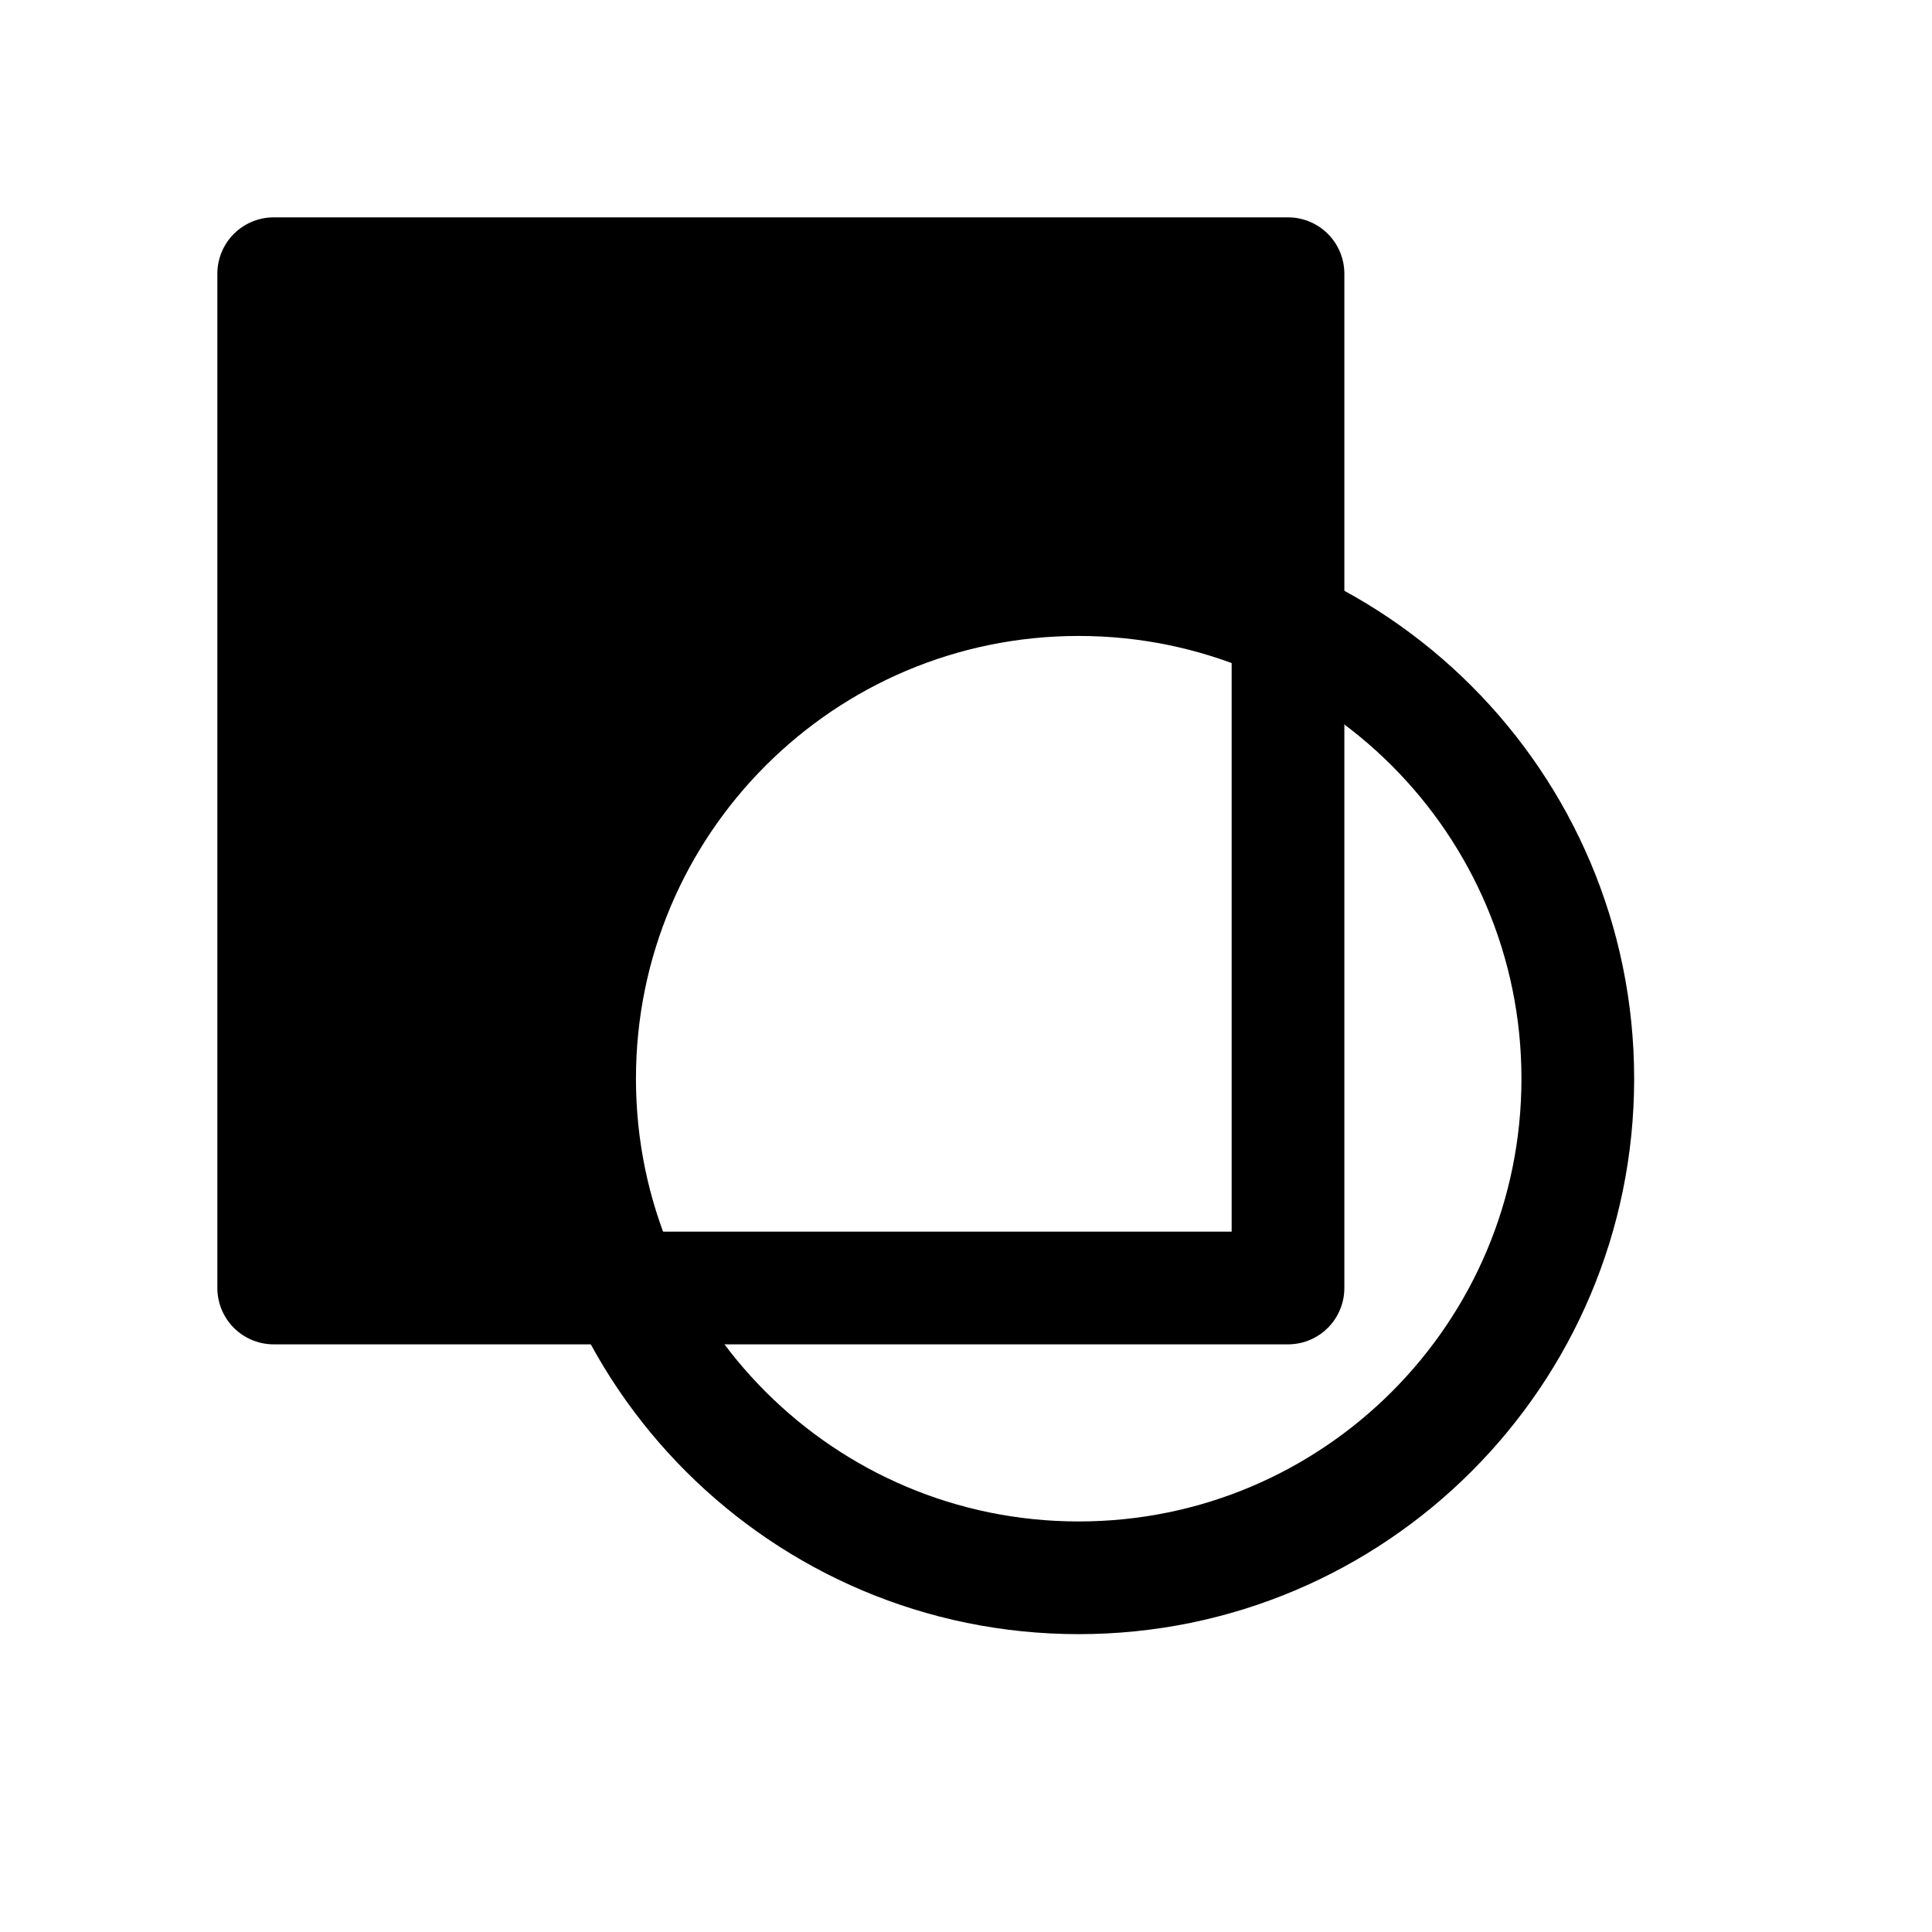
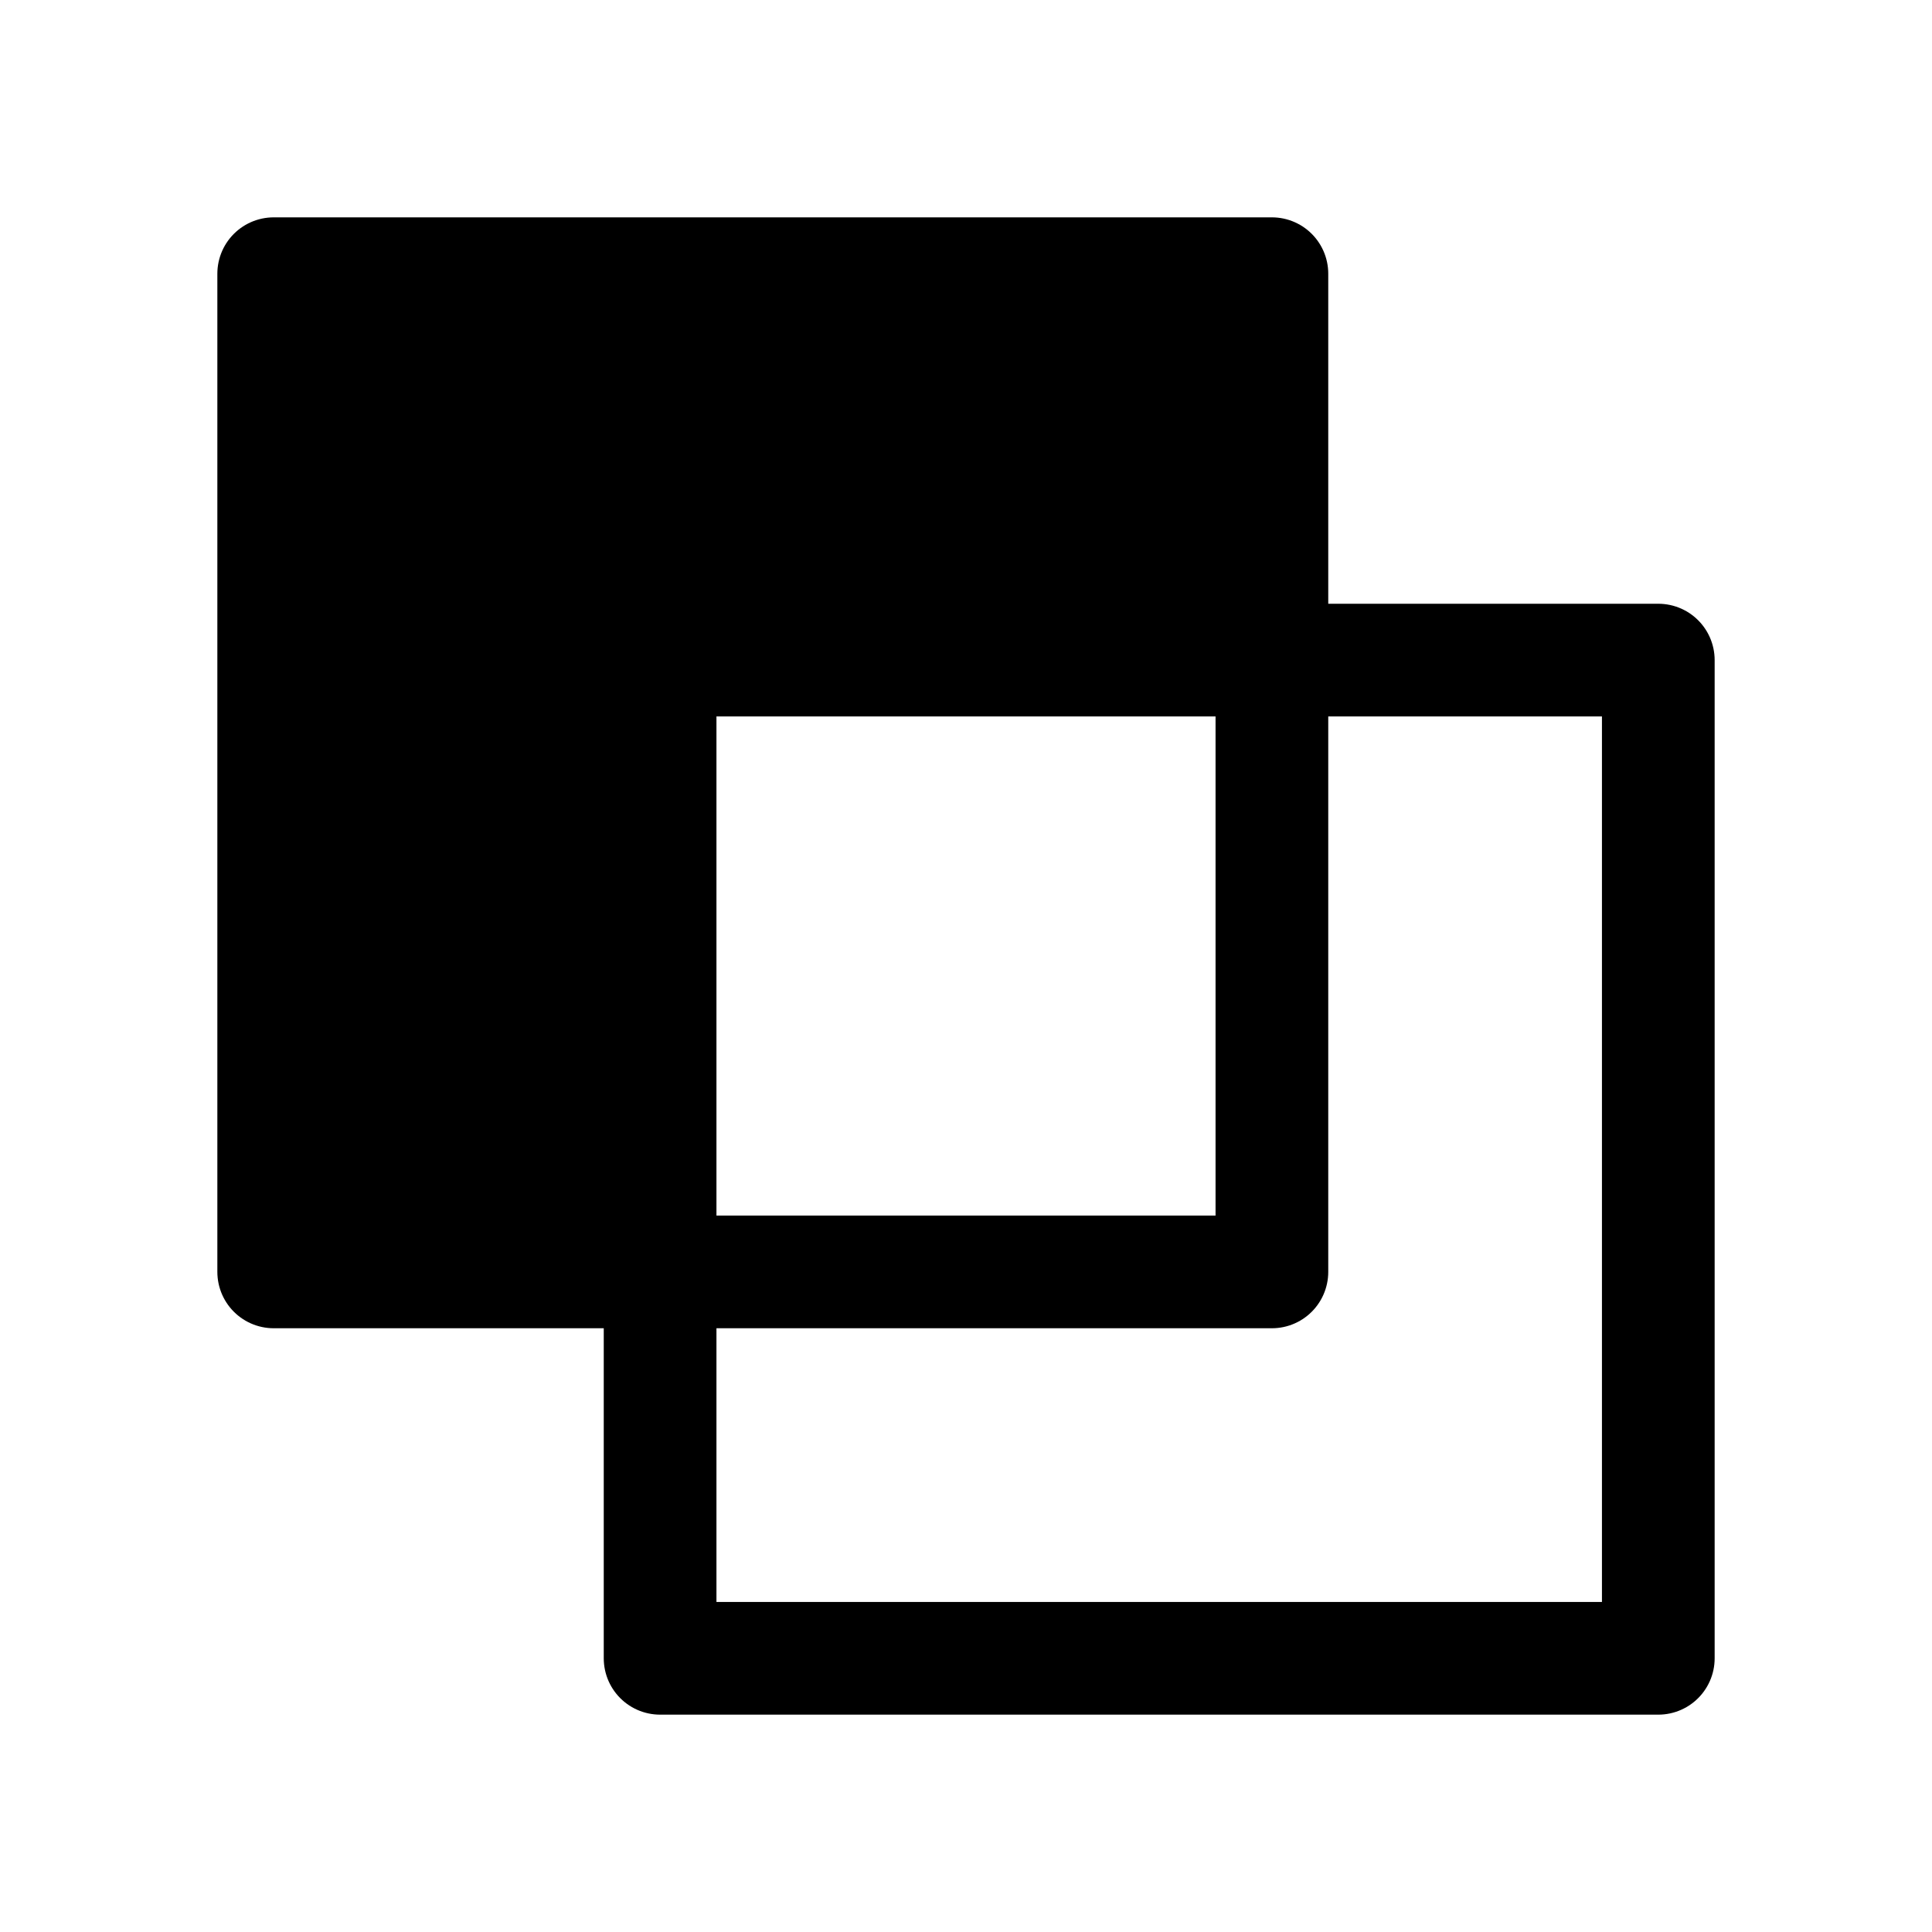
<svg xmlns="http://www.w3.org/2000/svg" viewBox="0 0 24 24" width="24" height="24" fill="none" stroke="currentColor" stroke-width="1.4" stroke-linecap="round" stroke-linejoin="round">
-   <path d="M3.4,3.4L16,3.4L16,16L3.4,16Z" />
-   <path d="M7.2,13.4A6.2,6.2 0 1,0 19.6,13.4A6.2,6.2 0 1,0 7.2,13.4Z" />
-   <path d="M3.4,3.4L16,3.4L16,7.77A6.2,6.2 0 0 0 7.77,16L3.4,16Z" fill="currentColor" stroke="none" />
+   <path d="M3.4,3.4L15.8,3.4L15.8,15.8L3.4,15.8Z" />
+   <path d="M8.2,8.2L20.6,8.2L20.6,20.6L8.2,20.6Z" />
+   <path d="M3.4,3.4L15.8,3.4L15.8,8.2L8.2,8.2L8.2,15.8L3.4,15.8Z" fill="currentColor" stroke="none" />
</svg>
